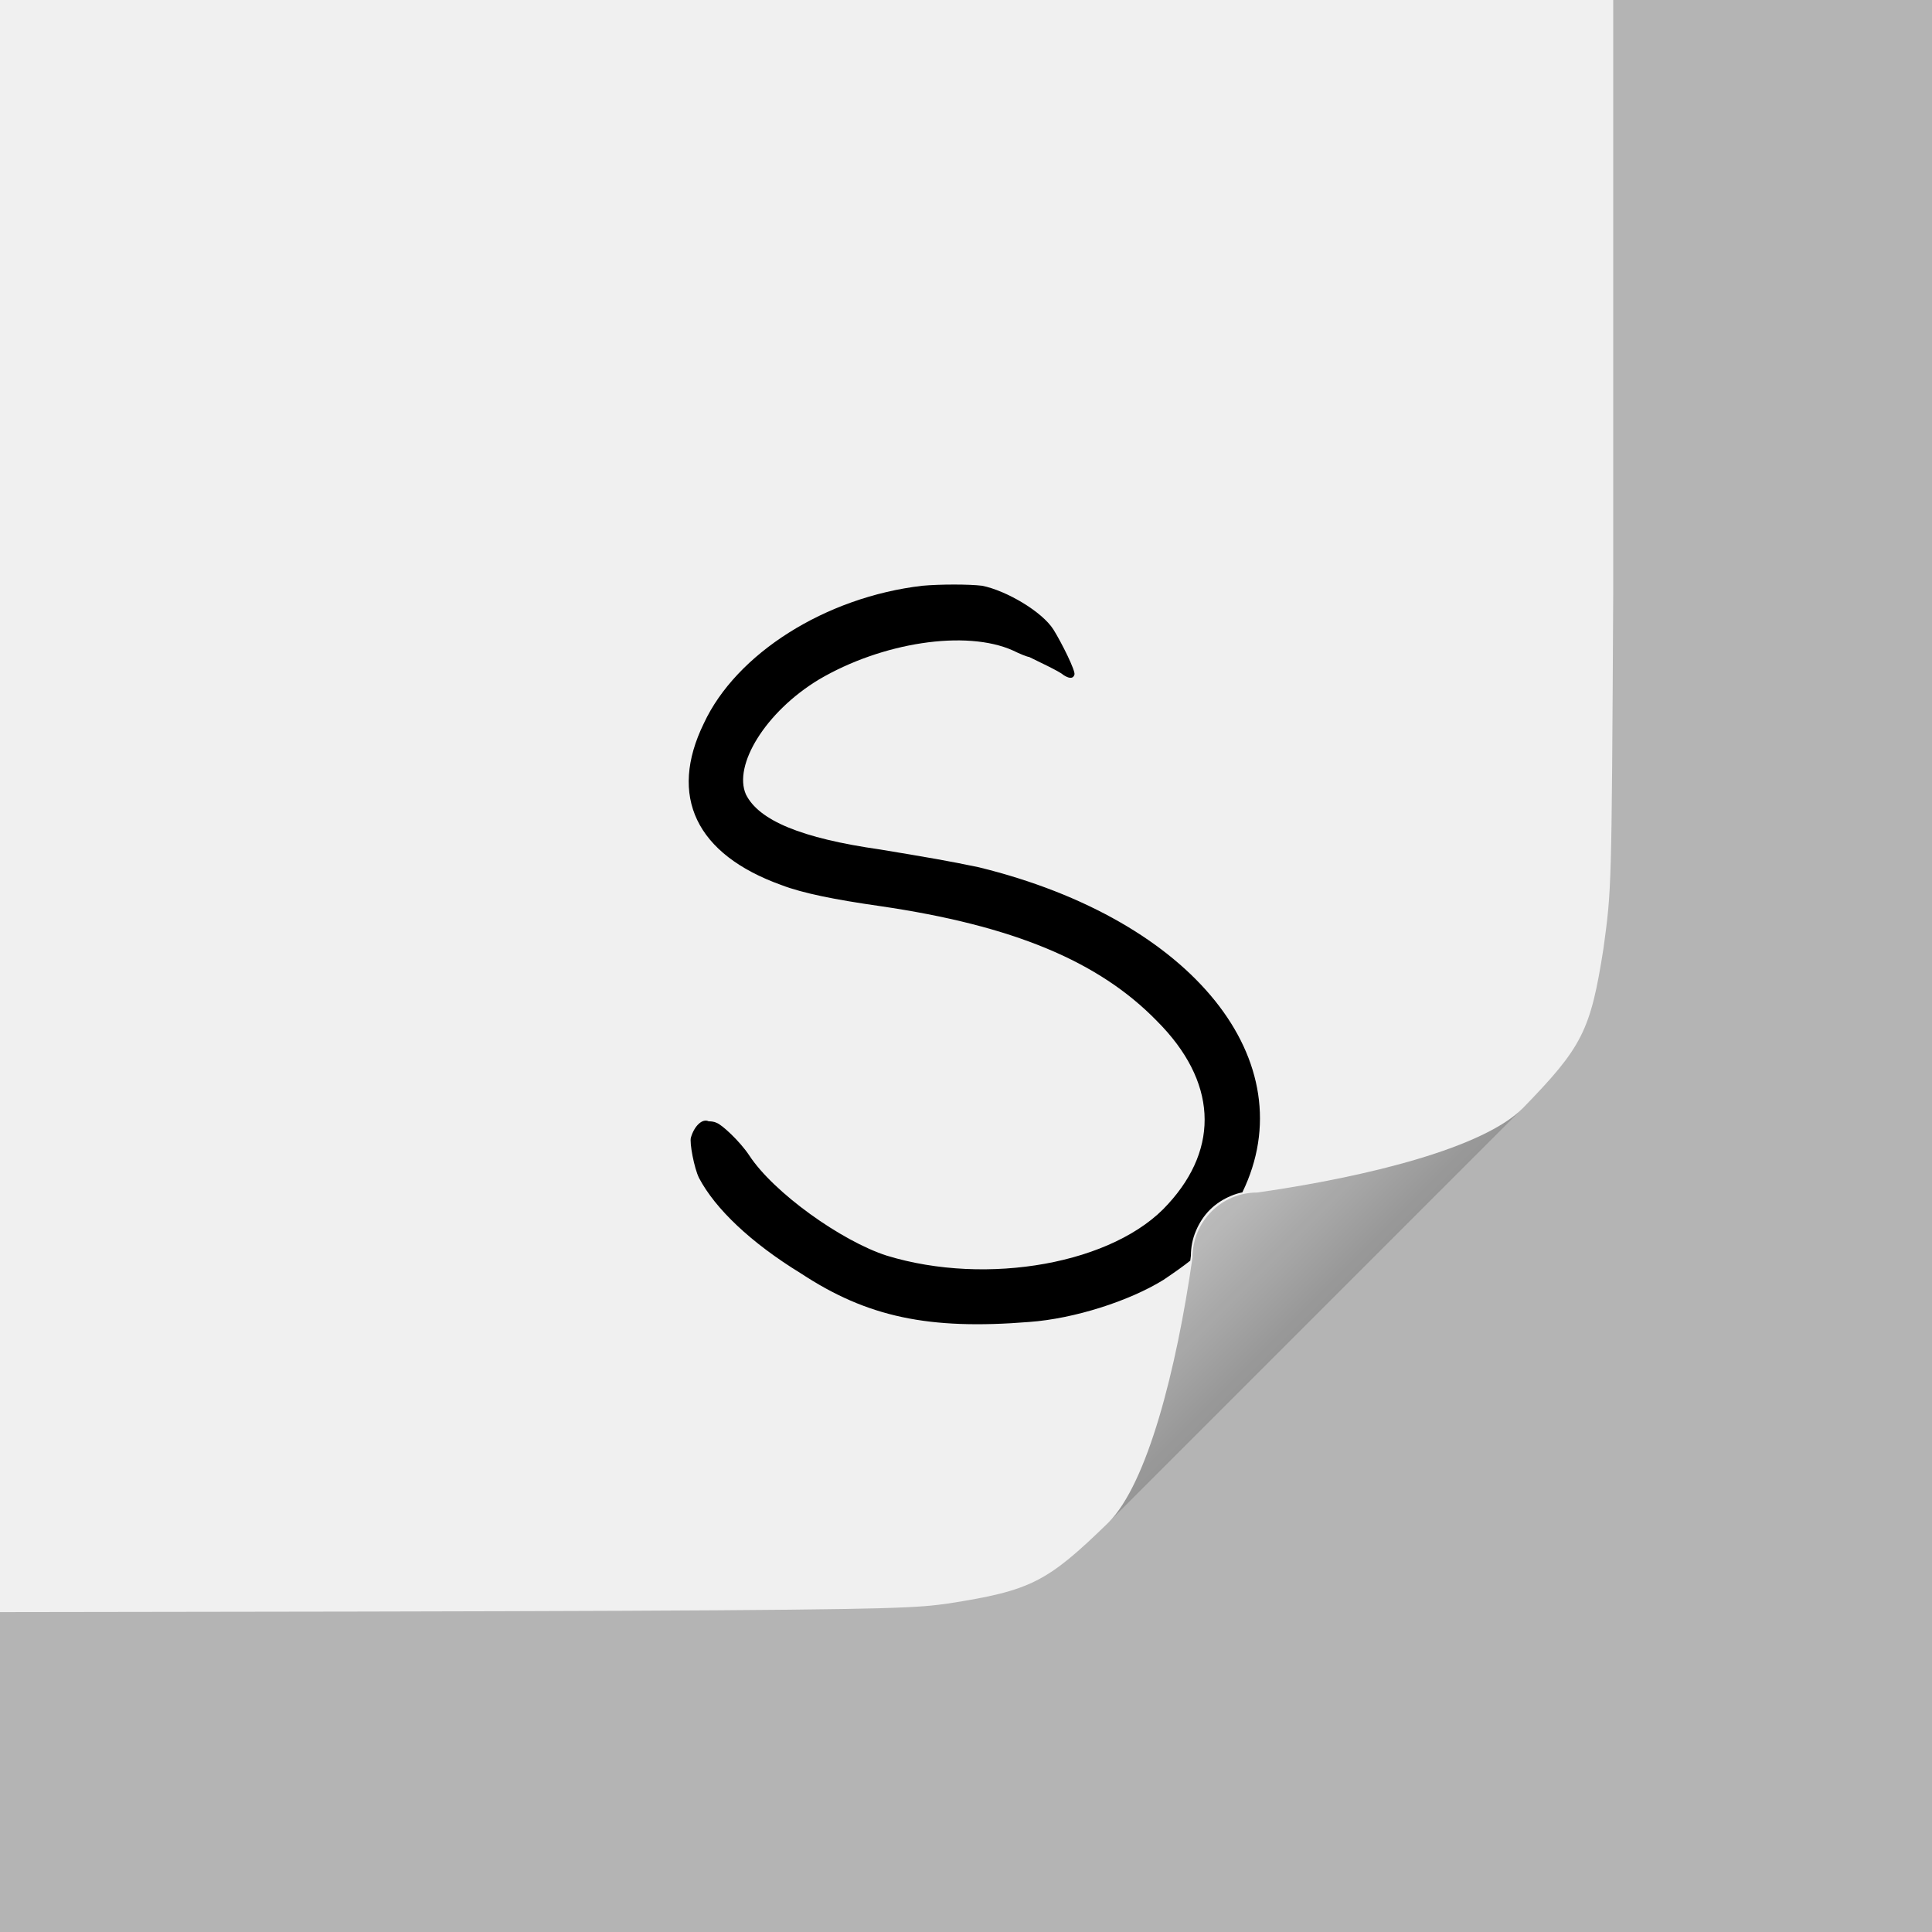
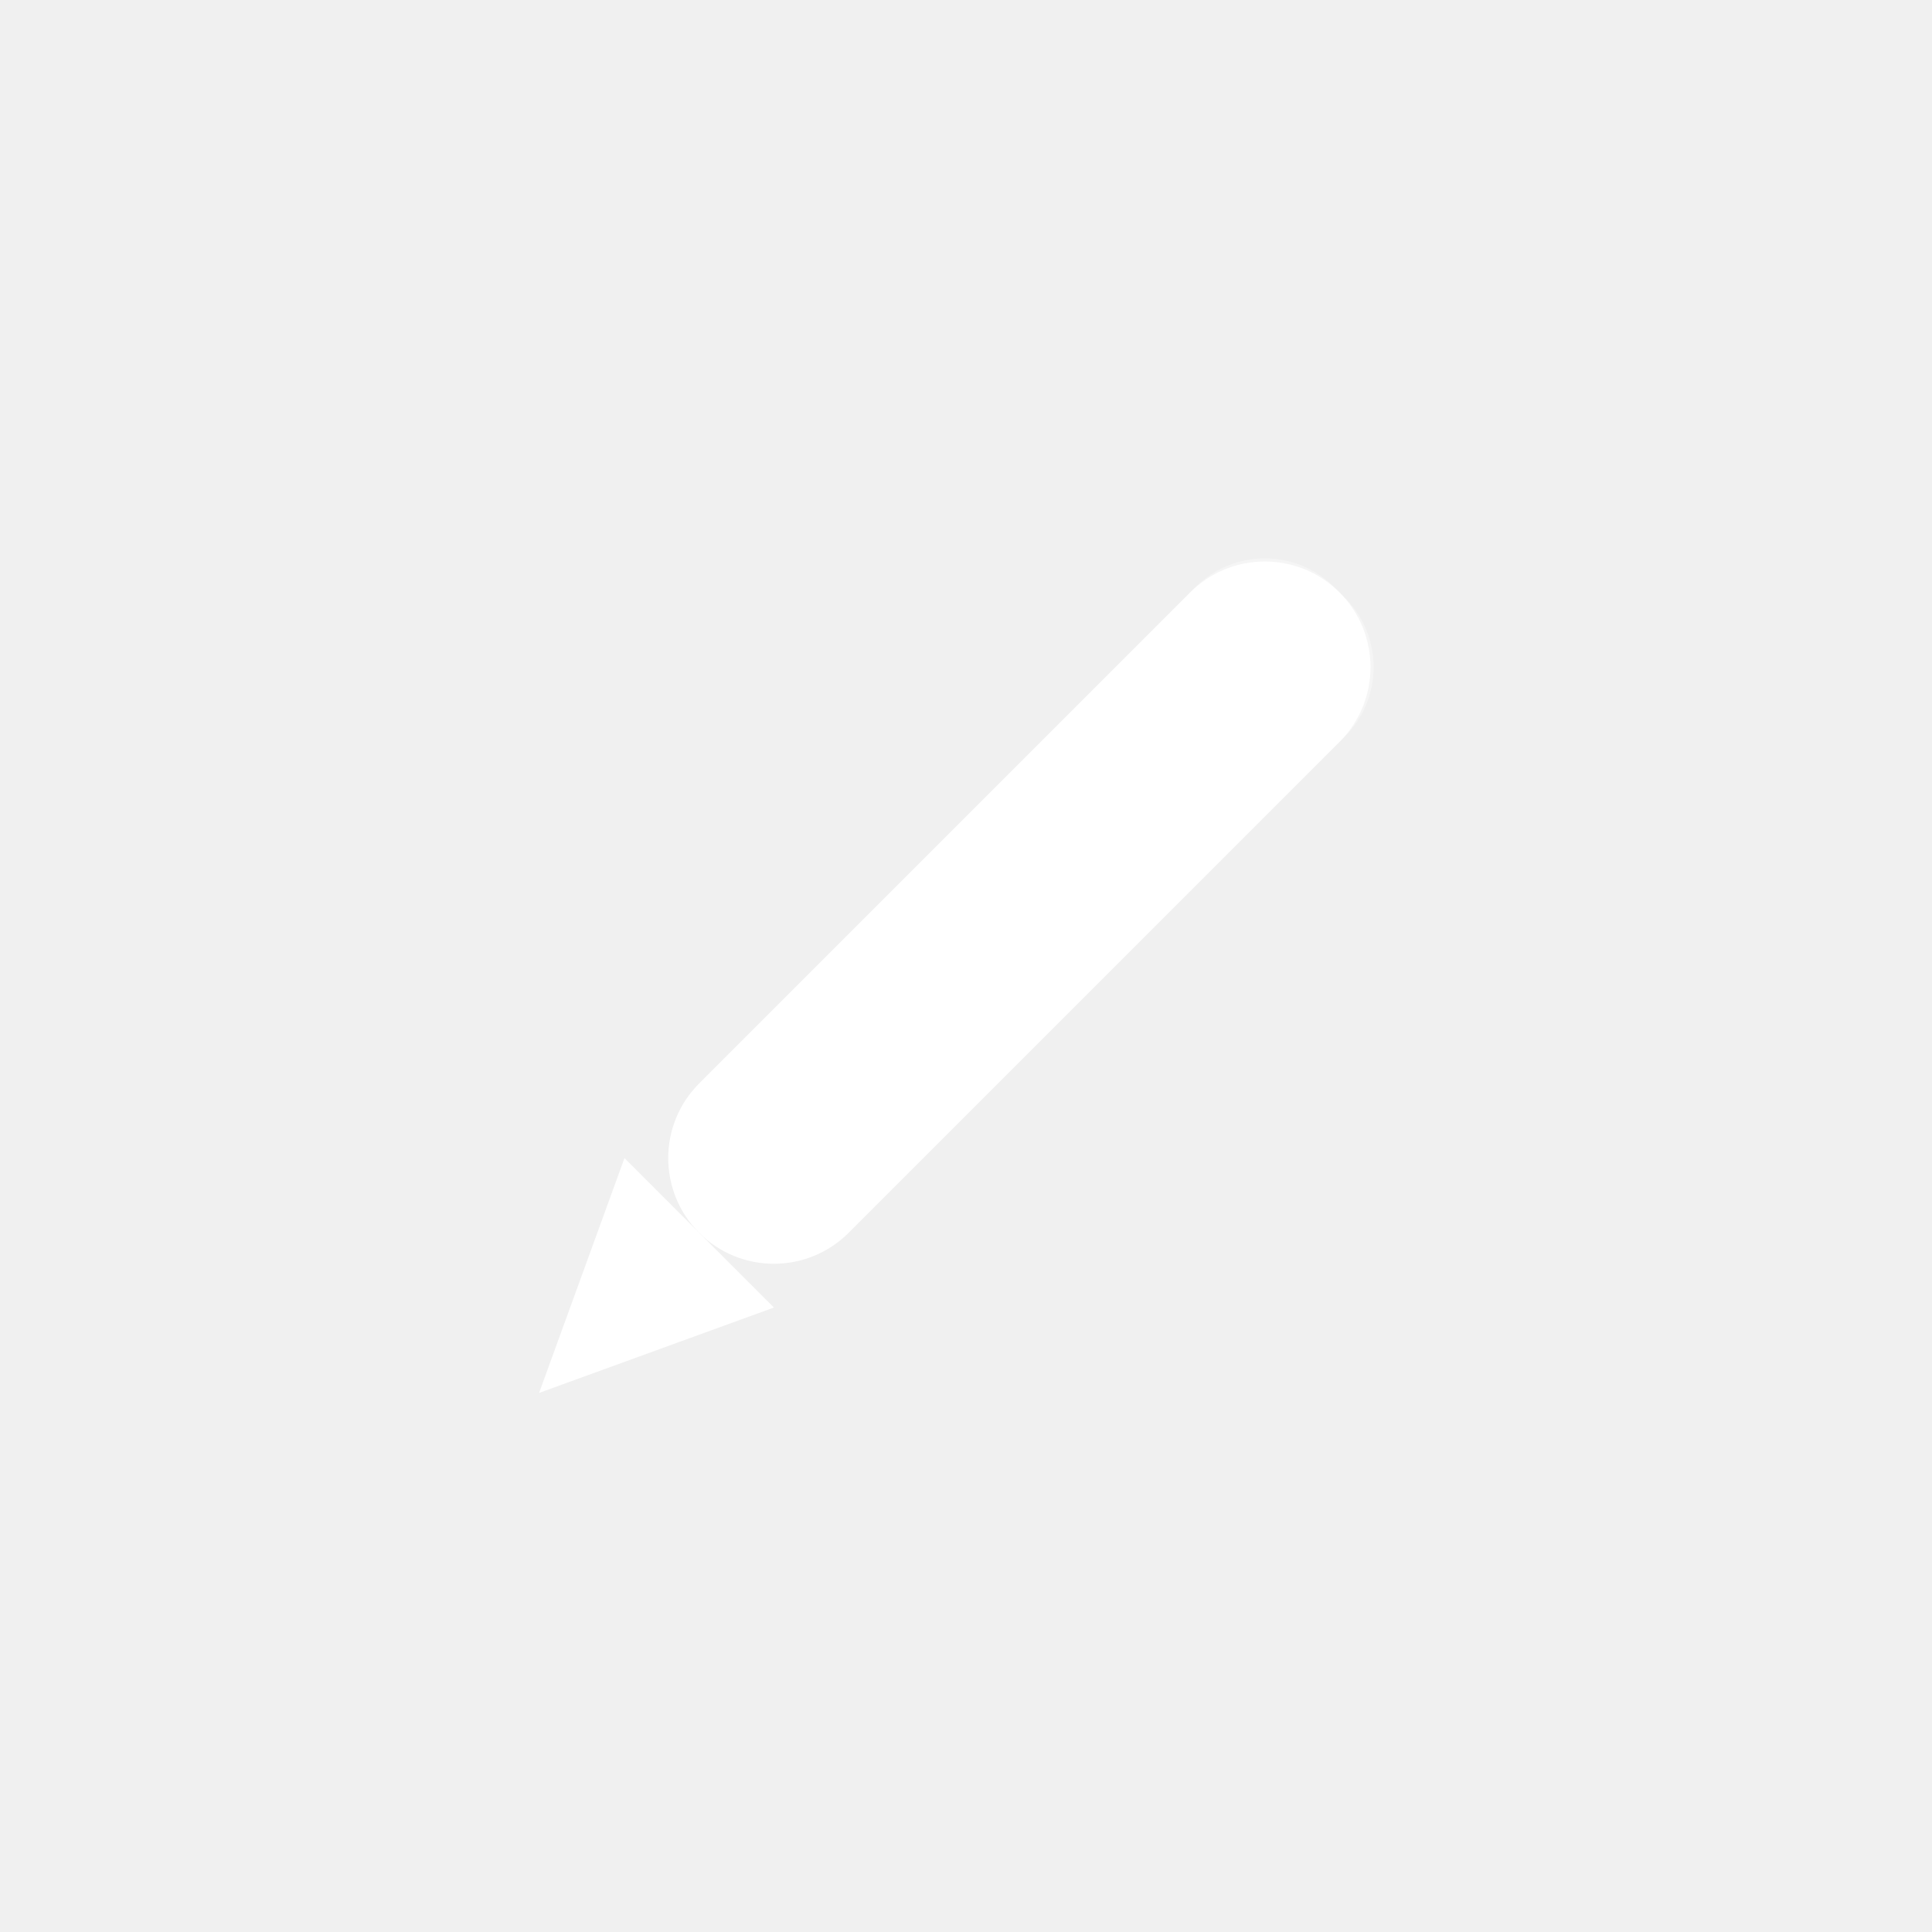
- <svg xmlns="http://www.w3.org/2000/svg" viewBox="0 0 800 800" width="1024" height="1024">
+ <svg xmlns="http://www.w3.org/2000/svg" viewBox="0 0 512 512">
  <defs>
-     <linearGradient id="shadowedPaper" x1="0%" y1="0%" x2="100%" y2="100%">
-       <stop offset="10%" stop-color="#00000020" />
-       <stop offset="50%" stop-color="#00000060" />
+     <linearGradient id="bg" x1="0" y1="0" x2="1" y2="1">
+       <stop offset="0" stop-color="#FFB340" />
+       <stop offset="1" stop-color="#FF6B35" />
    </linearGradient>
  </defs>
-   <g class="shadow">
-     <g transform="translate(400 400) scale(0.67 0.67) translate(-400 -400)">
-       <path fill="#00000040" d="M488 744c-38 37-48 42-99 50-37 5-35 5-1388 6V1999H1999V-999H800V170c-1 184-1 182-6 219-8 51-13 61-50 99Z" />
-     </g>
-   </g>
-   <g transform="translate(400 400) scale(0.67 0.67) translate(-400 -400)">
-     <path fill="black" d="M410 165c-8-1-26-1-37 0-60 7-115 42-135 85-22 45-5 81 48 100 13 5 33 9 61 13 82 12 135 34 171 71 37 37 39 78 7 113-33 37-112 51-174 32-28-9-70-39-85-62-6-9-17-19-20-20-2-1-4-1-5-1-4-2-9 3-11 10-1 3 2 19 5 25 10 19 32 40 63 59 41 27 79 35 141 30 28-2 62-13 83-26 7.7-5.2 12.6-8.7 16.6-11.9q.2-1.6.4-3.1c0-5.2 1-10.4 3.1-15.3 2-4.8 4.9-9.3 8.6-13s8.2-6.6 13-8.6q3.5-1.5 7.1-2.2C609.9 459.4 540.9 371.6 408 339c-19-4-31-6-61-11-49-7-75-18-83-34-8-18 12-51 45-71 39-23 91-31 120-18 4 2 9 4 10 4 4 2 19 9 21 11 3 2 6 3 7 0 1-2-8-20-13-28-7-11-29-24-44-27Z" fill-rule="evenodd" />
-     <path fill="url(#shadowedPaper)" d="M488 744C512 720 530 650 540 580A40 40 0 01580 540C650 530 720 512 744 488Z" />
+   <g transform="translate(256,256) rotate(45)">
+     <rect x="-28" y="-140" width="56" height="240" rx="28" fill="#ffffff" />
+     <polygon points="-28,100 28,100 0,160" fill="#ffffff" />
+     <rect x="-28" y="-140" width="56" height="52" rx="26" fill="#ffffff" opacity="0.35" />
  </g>
</svg>
